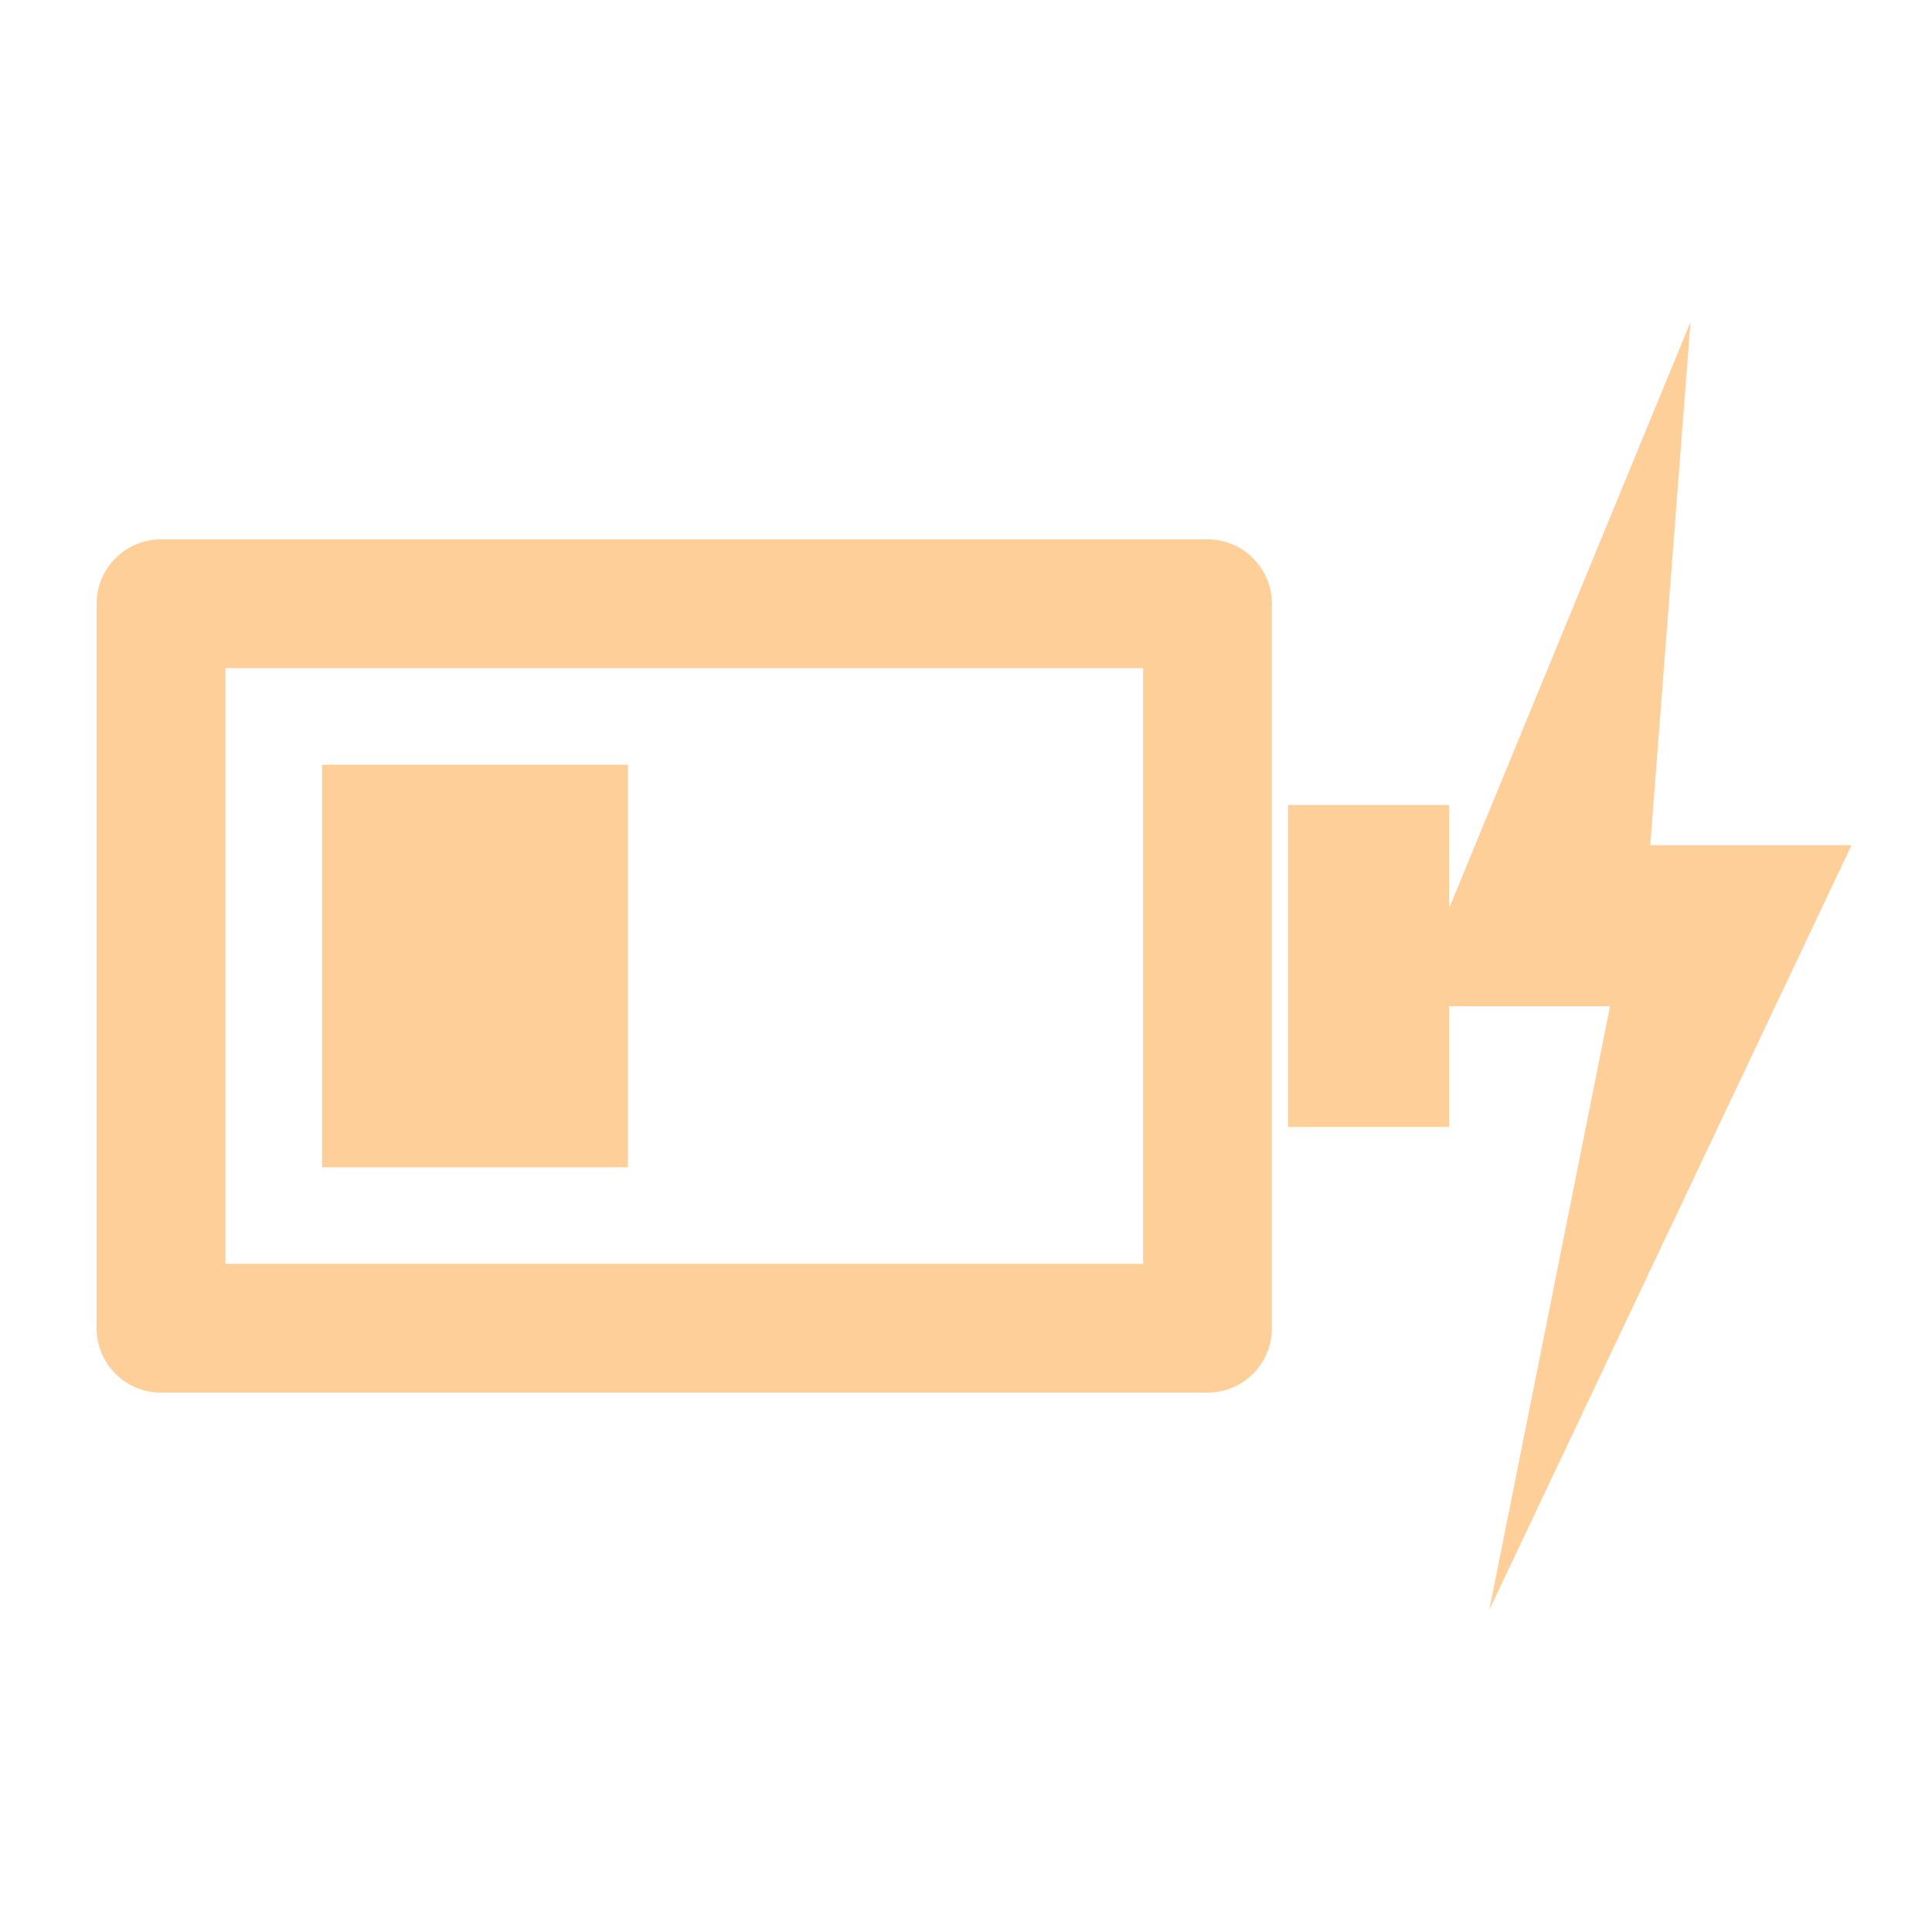
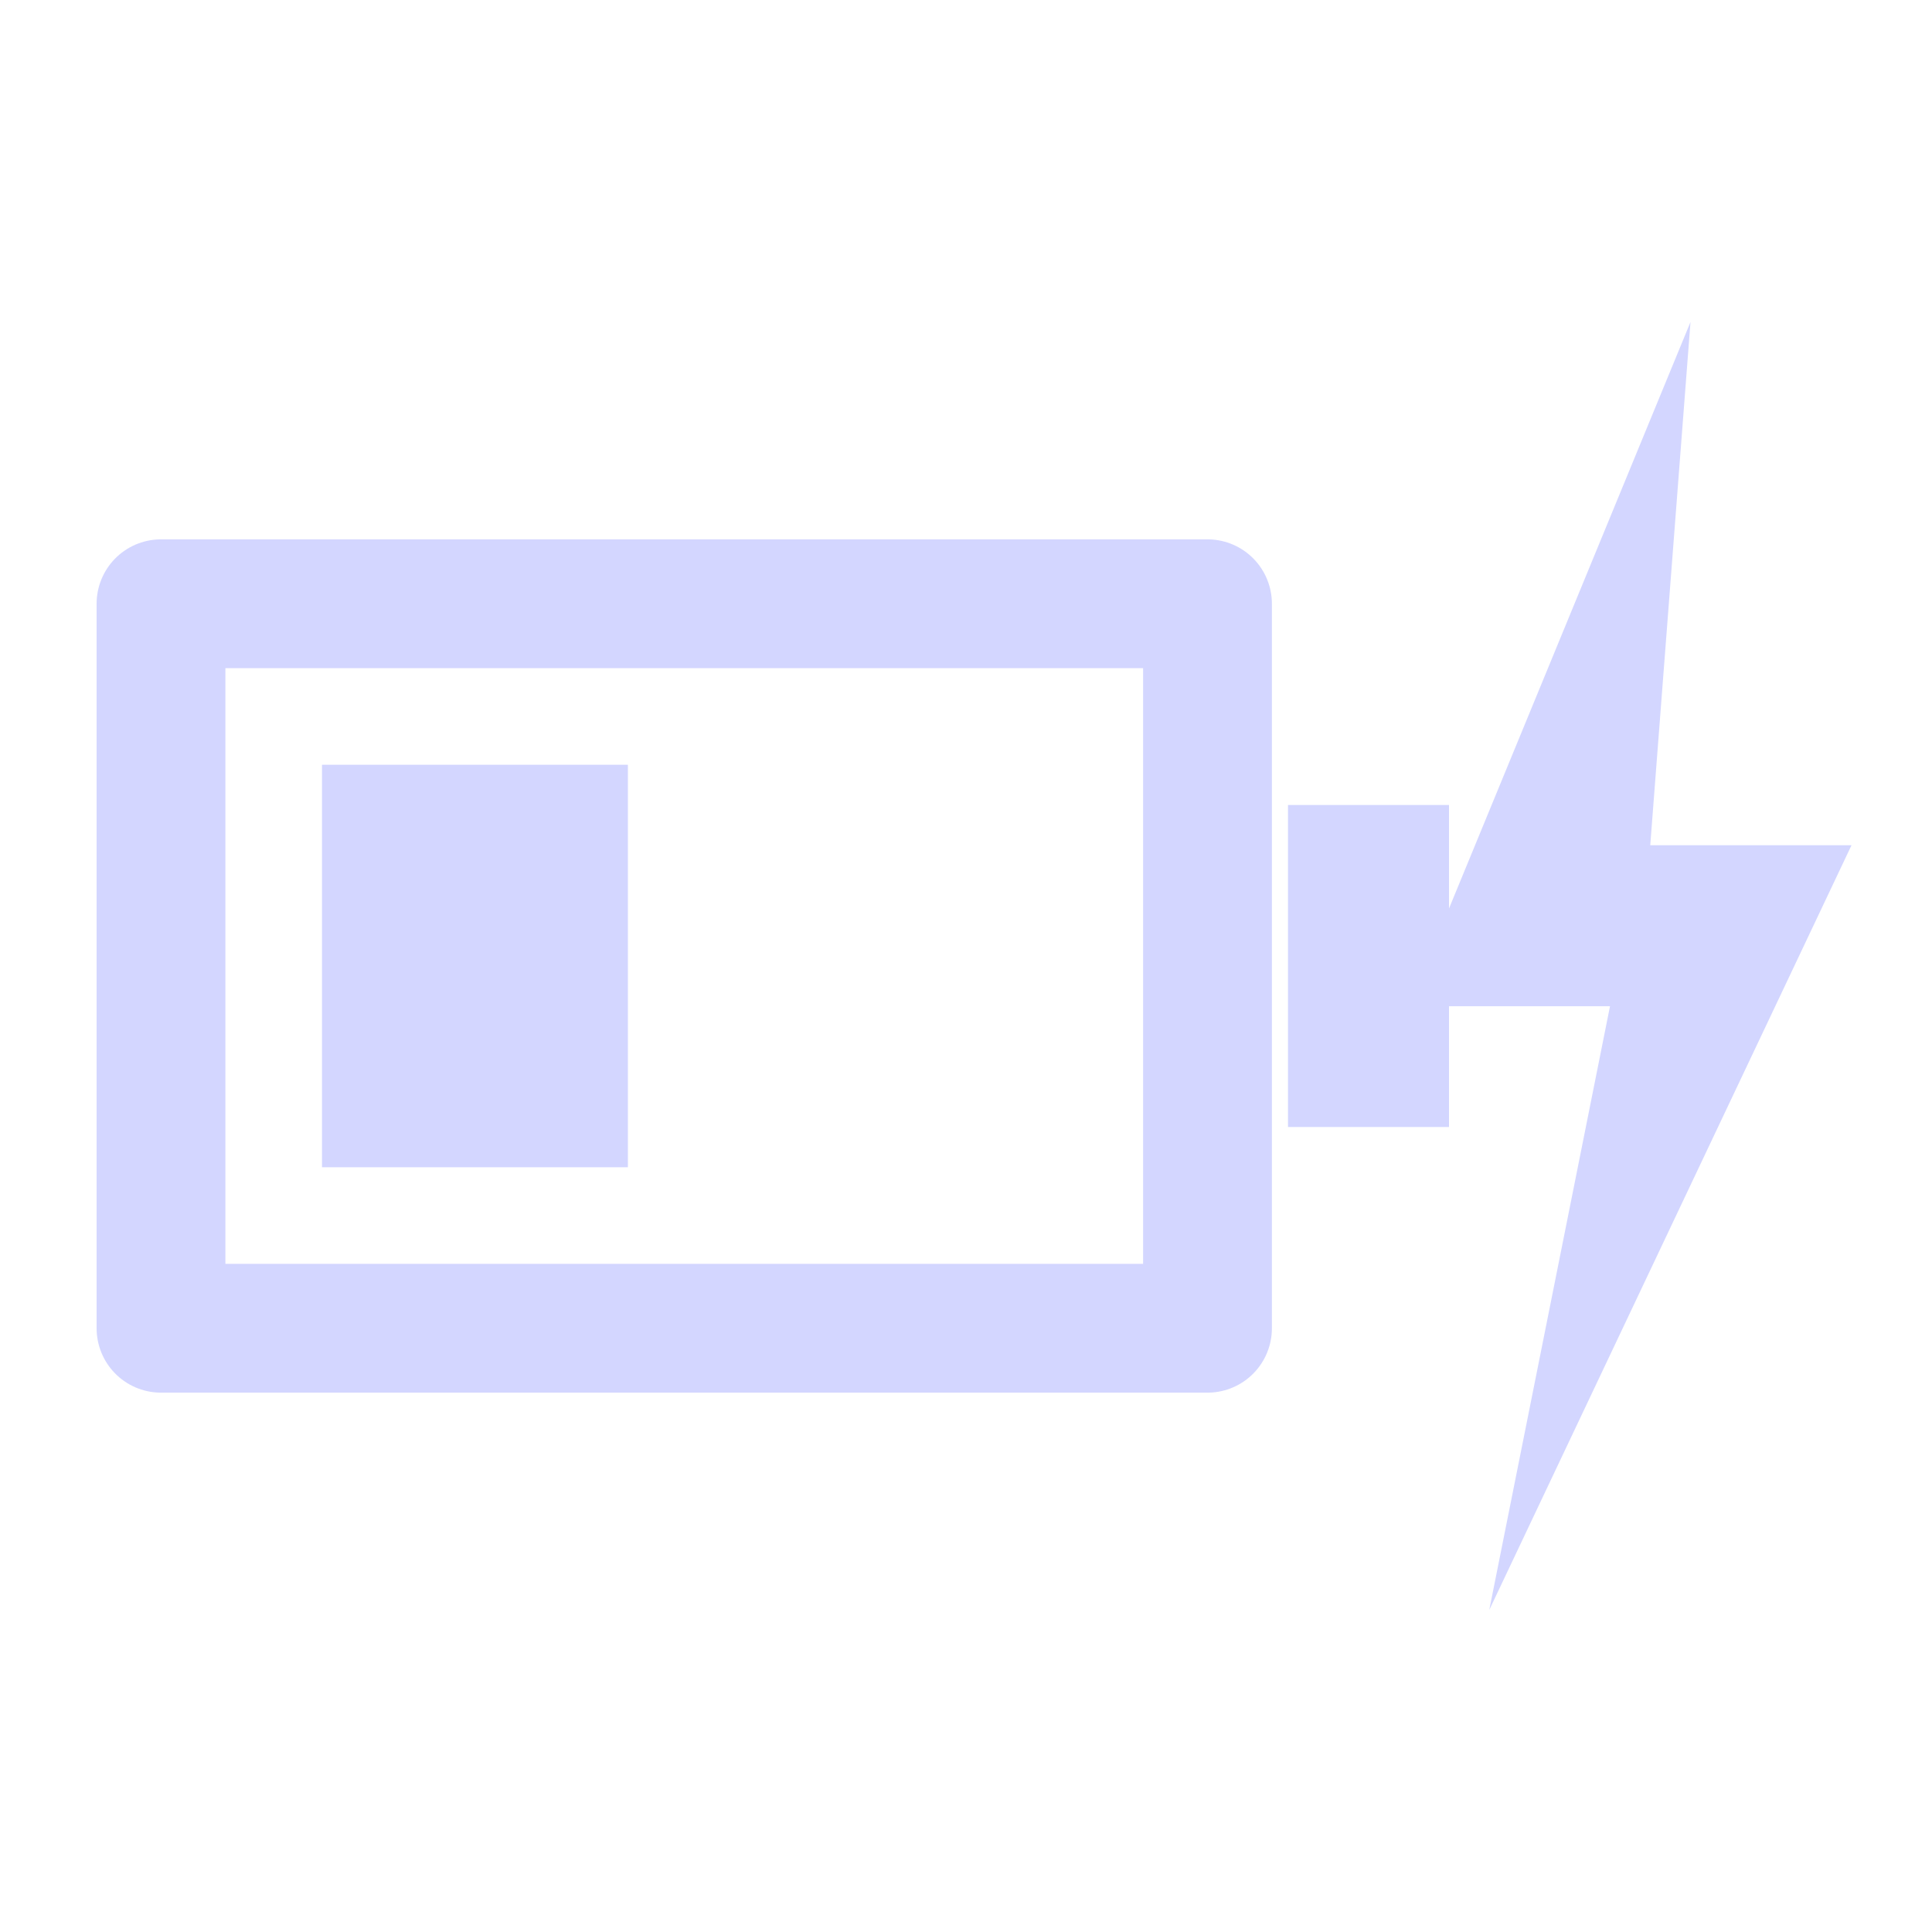
<svg xmlns="http://www.w3.org/2000/svg" width="48" height="48" viewBox="0 0 48 48">
-   <polyline points="4,15 30,15 30,33 4,33 4,15" fill="none" stroke="#ffcf99" stroke-width="3.2" stroke-linecap="round" stroke-linejoin="round" />
-   <rect x="32" y="20" width="4" height="8" fill="#ffcf99" />
-   <rect x="8" y="19" width="7.6" height="10" fill="#ffcf99" />
-   <polygon points="42,8 35,25 40,25 37,40 46,21 41,21" fill="#ffcf99" />
+   <polyline points="4,15 30,15 30,33 4,33 4,15" fill="none" stroke="#d3d6ff" stroke-width="3.2" stroke-linecap="round" stroke-linejoin="round" />
+   <rect x="32" y="20" width="4" height="8" fill="#d3d6ff" />
+   <rect x="8" y="19" width="7.6" height="10" fill="#d3d6ff" />
+   <polygon points="42,8 35,25 40,25 37,40 46,21 41,21" fill="#d3d6ff" />
</svg>
